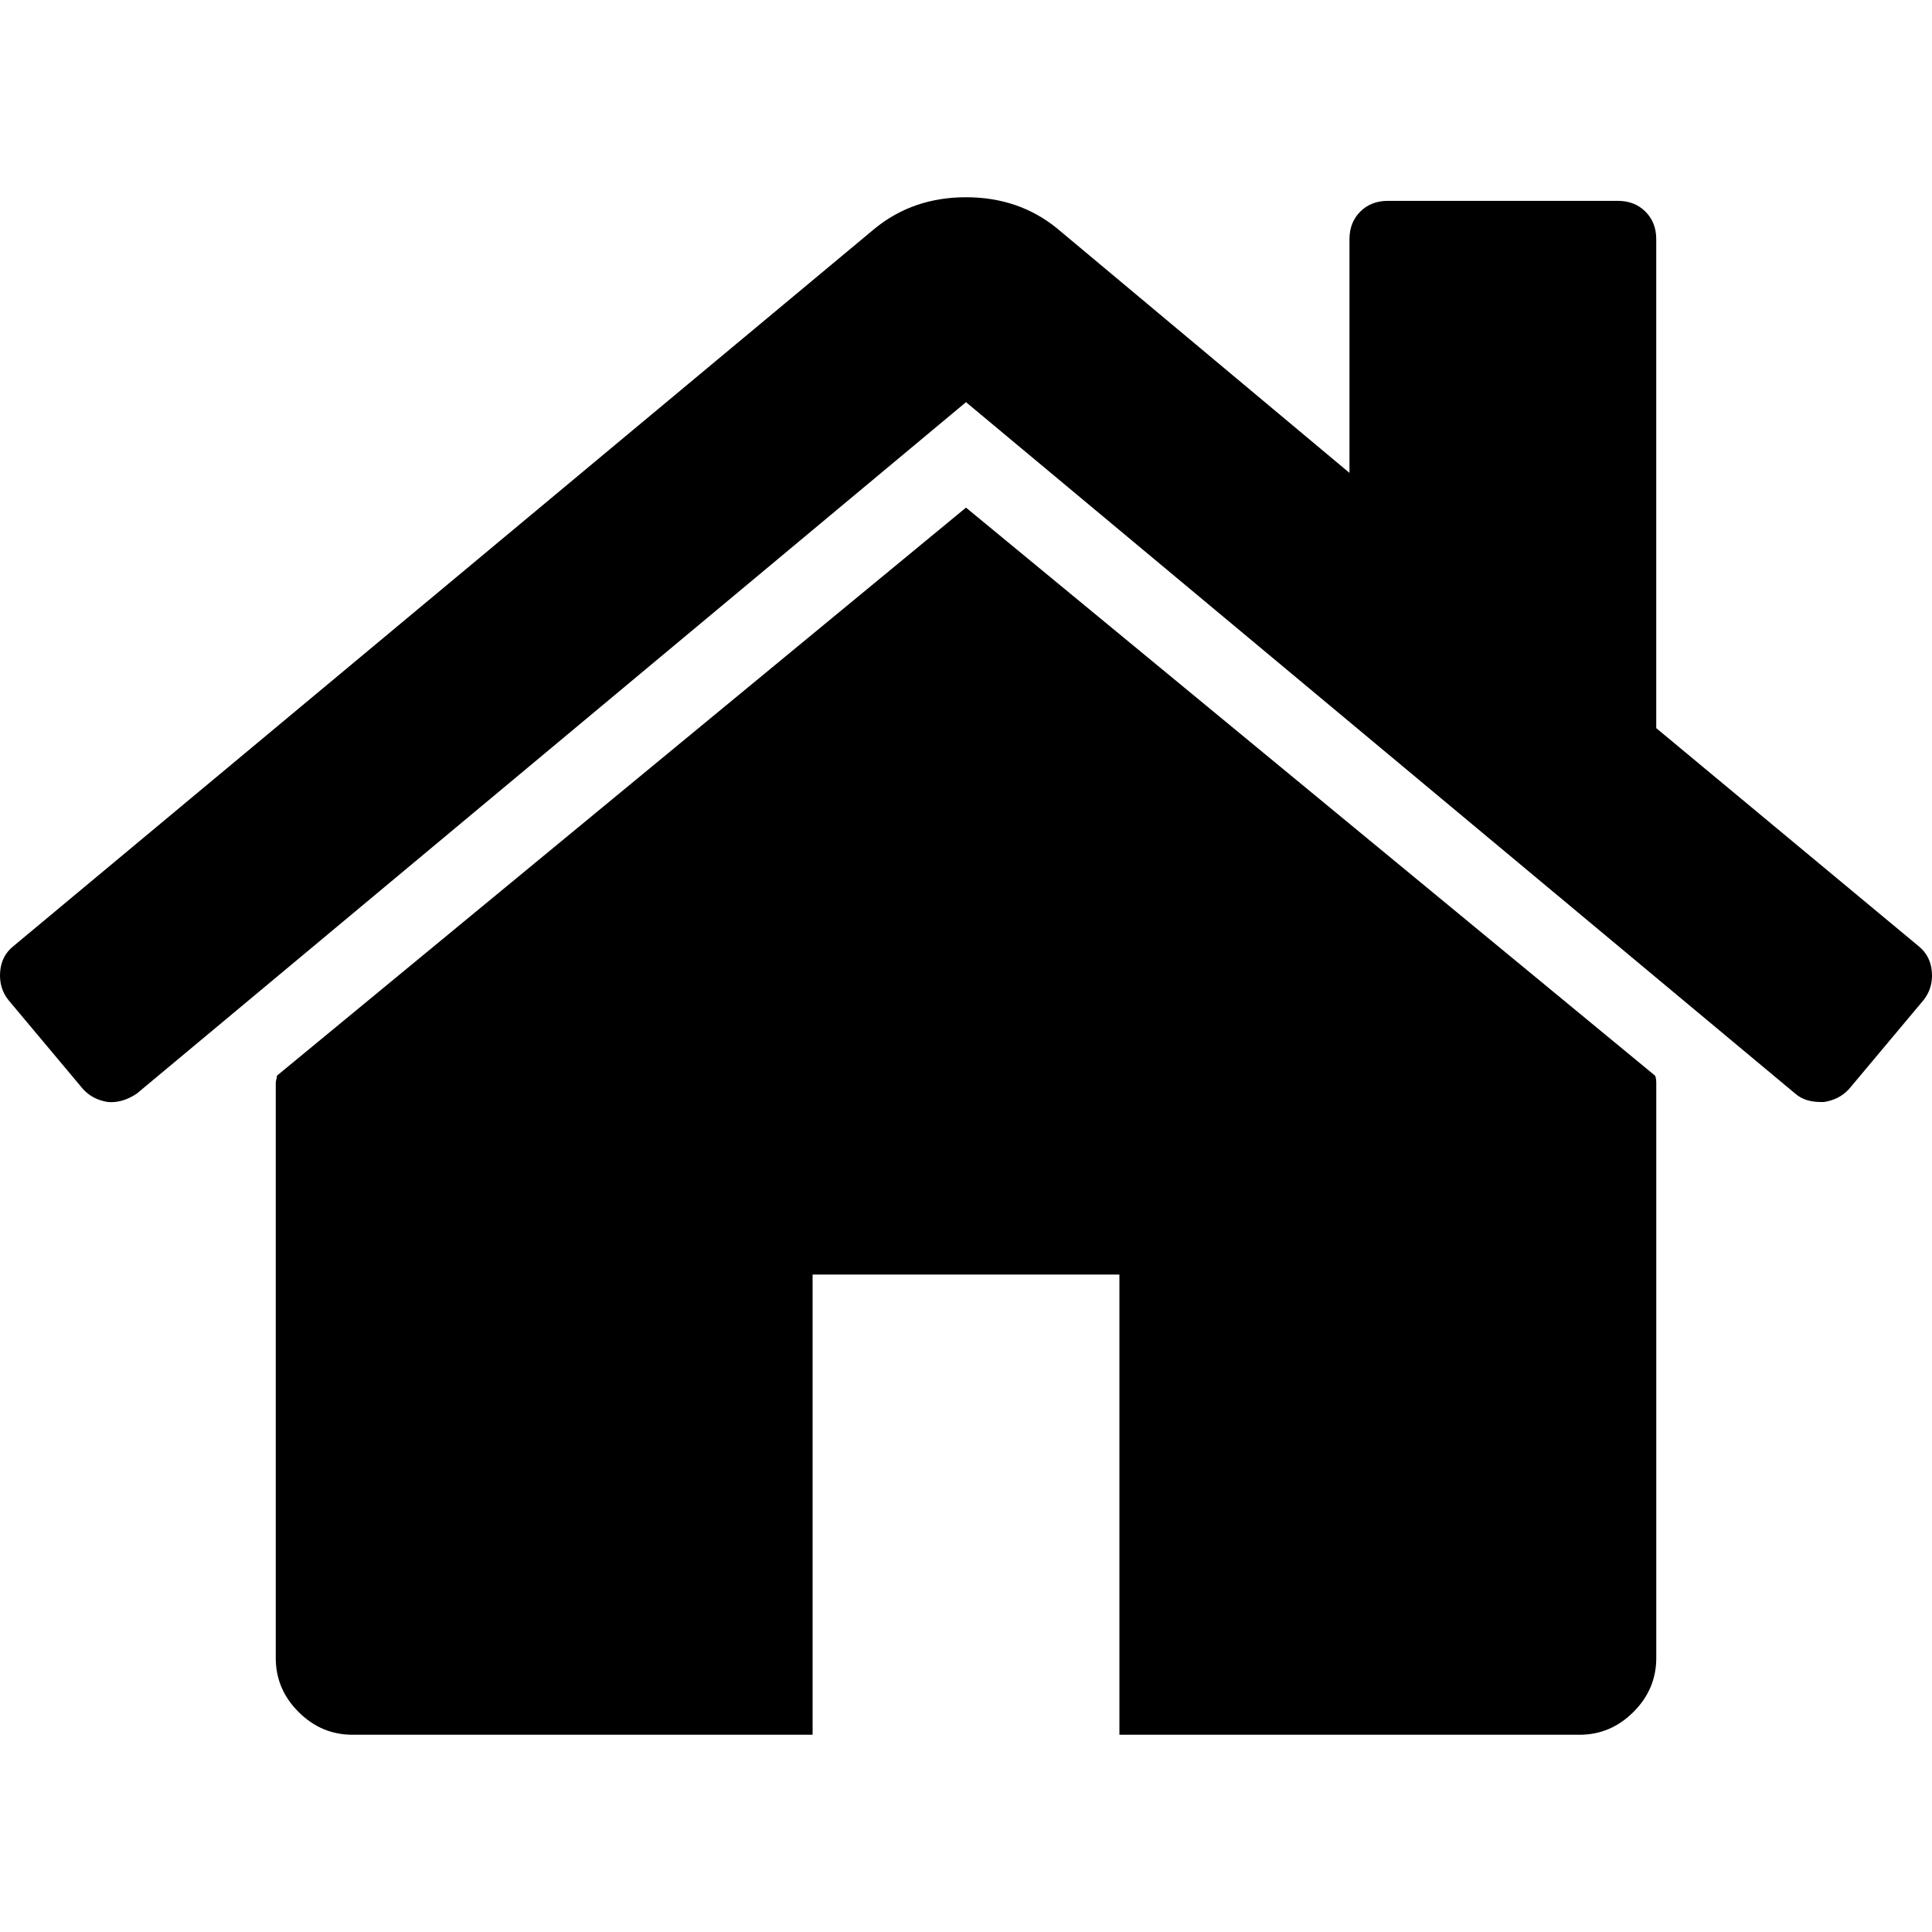
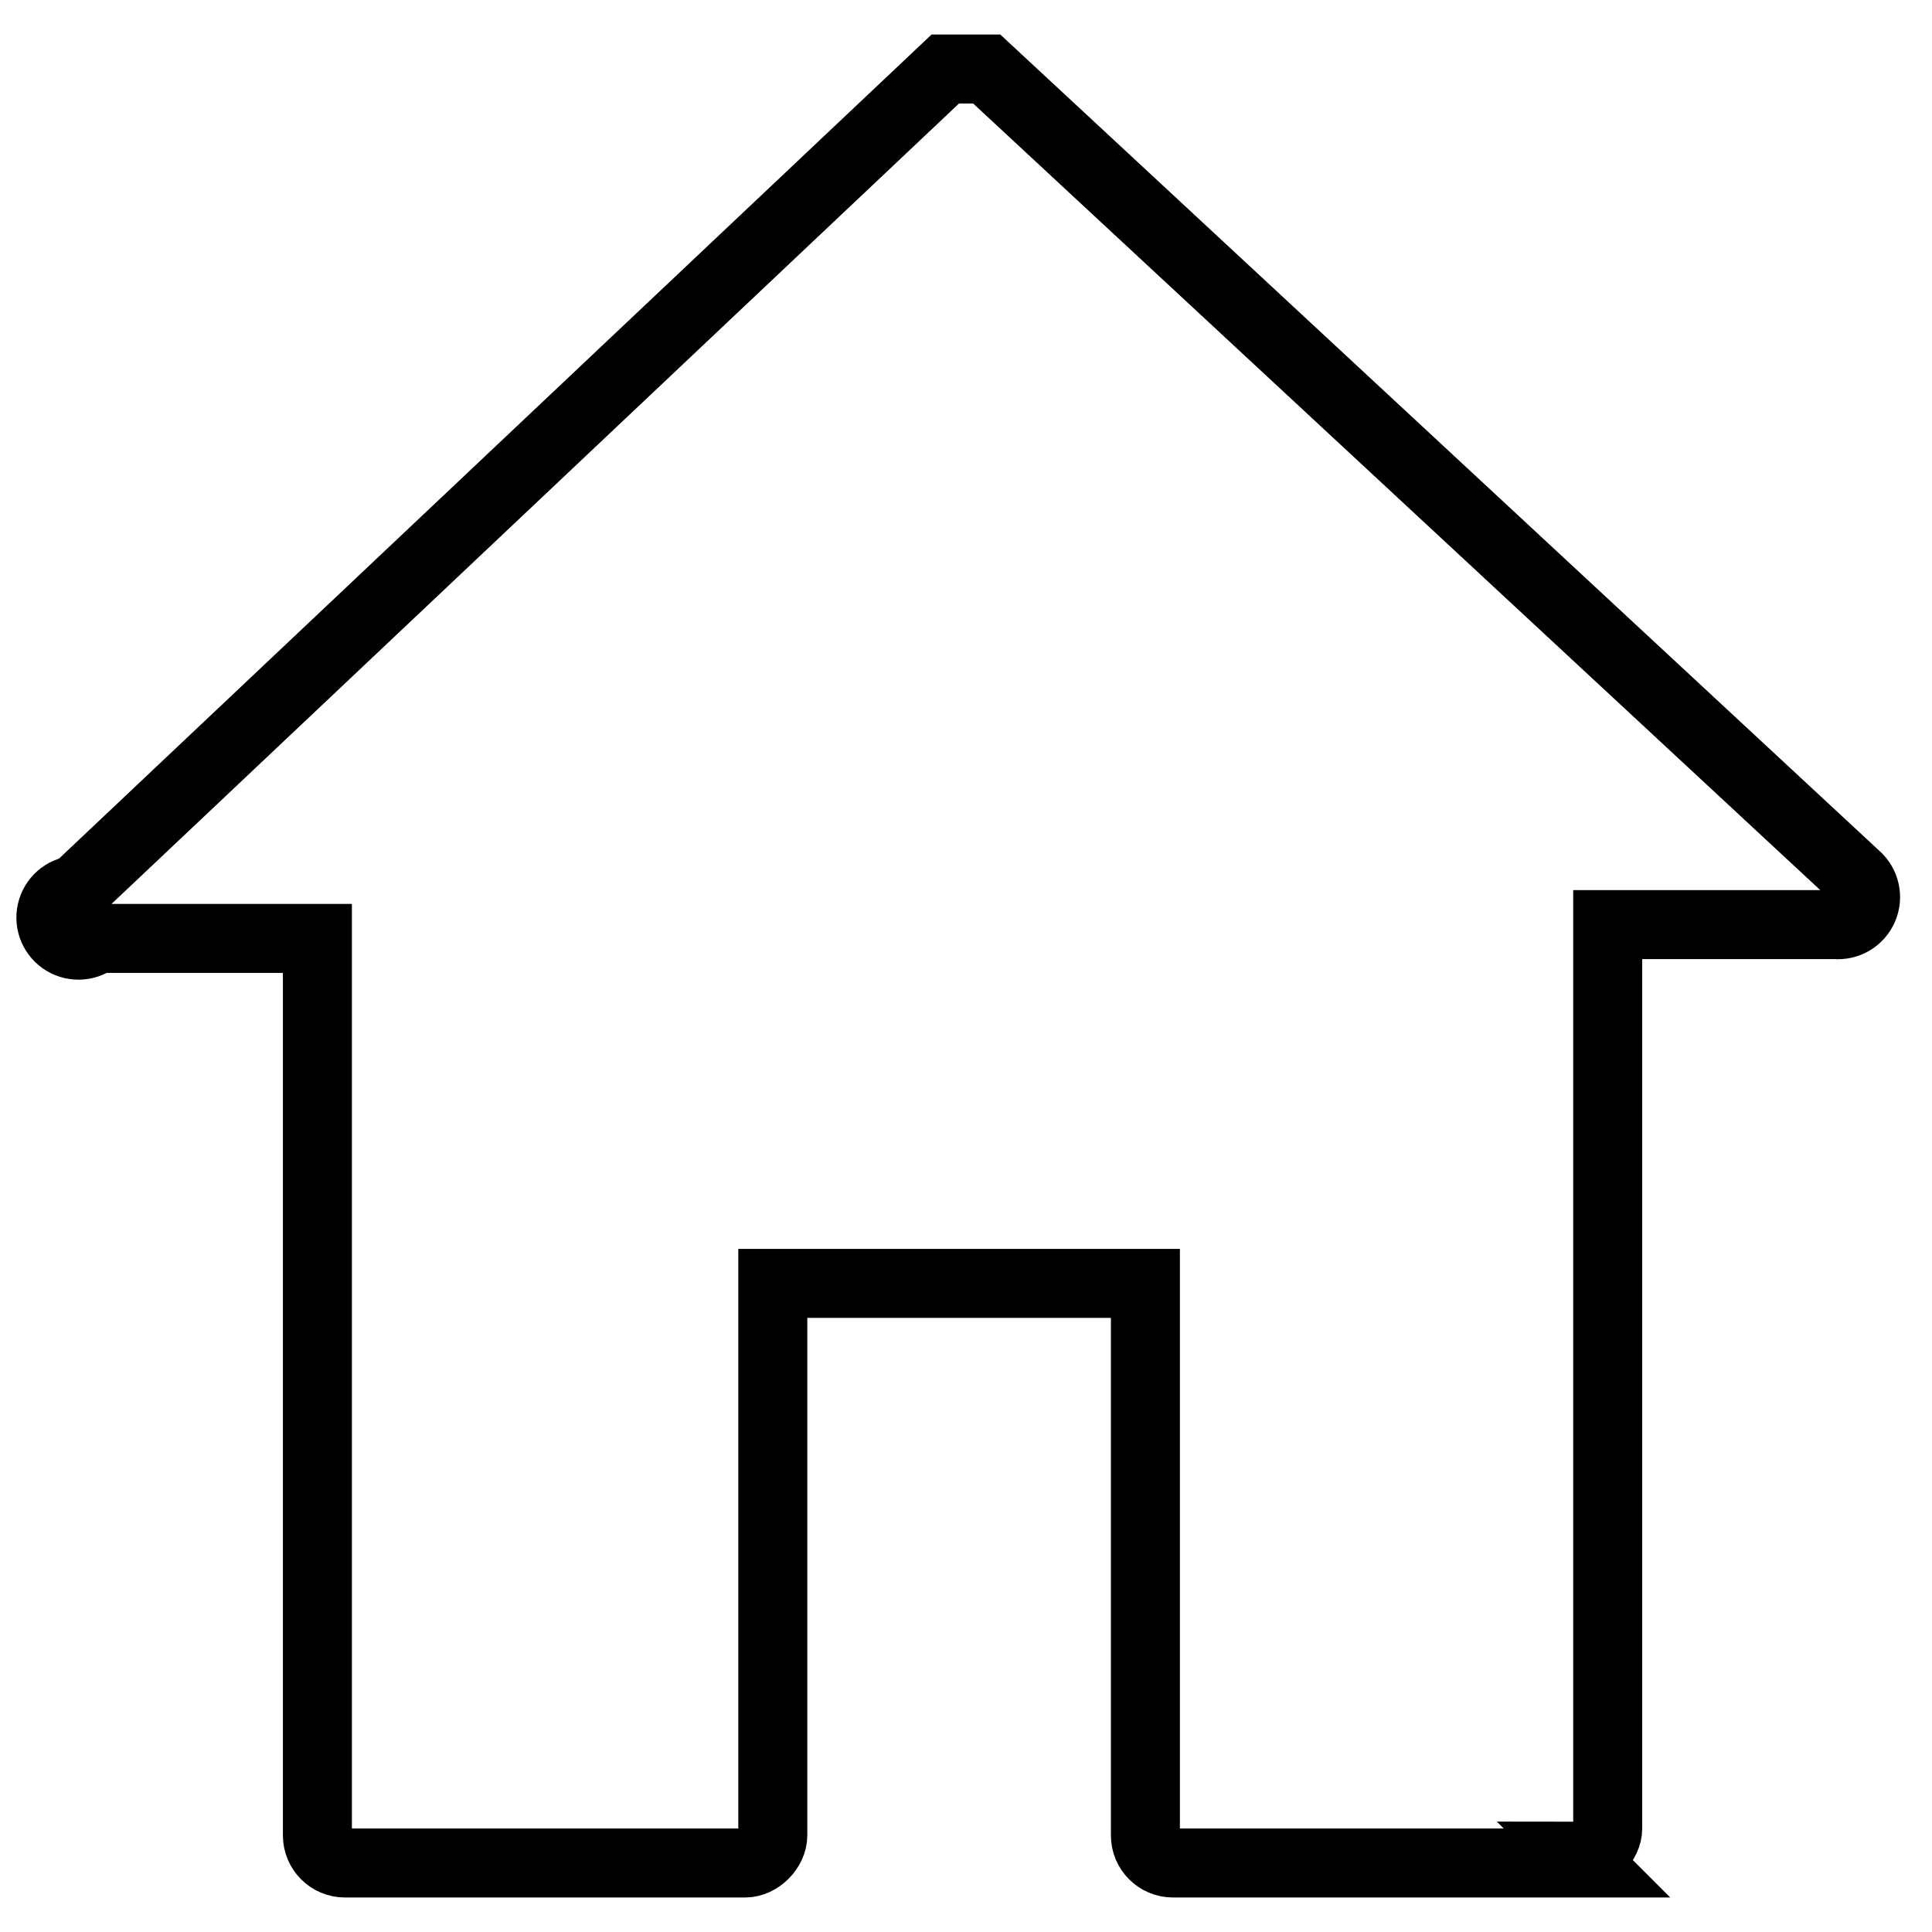
- <svg xmlns="http://www.w3.org/2000/svg" version="1.1" id="Capa_1" x="0px" y="0px" width="460.298px" height="460.297px" viewBox="0 0 460.298 460.297" style="enable-background:new 0 0 460.298 460.297;" xml:space="preserve">
-   <g>
-     <g>
-       <path d="M230.149,120.939L65.986,256.274c0,0.191-0.048,0.472-0.144,0.855c-0.094,0.38-0.144,0.656-0.144,0.852v137.041    c0,4.948,1.809,9.236,5.426,12.847c3.616,3.613,7.898,5.431,12.847,5.431h109.63V303.664h73.097v109.64h109.629    c4.948,0,9.236-1.814,12.847-5.435c3.617-3.607,5.432-7.898,5.432-12.847V257.981c0-0.76-0.104-1.334-0.288-1.707L230.149,120.939    z" />
-       <path d="M457.122,225.438L394.6,173.476V56.989c0-2.663-0.856-4.853-2.574-6.567c-1.704-1.712-3.894-2.568-6.563-2.568h-54.816    c-2.666,0-4.855,0.856-6.57,2.568c-1.711,1.714-2.566,3.905-2.566,6.567v55.673l-69.662-58.245    c-6.084-4.949-13.318-7.423-21.694-7.423c-8.375,0-15.608,2.474-21.698,7.423L3.172,225.438c-1.903,1.52-2.946,3.566-3.14,6.136    c-0.193,2.568,0.472,4.811,1.997,6.713l17.701,21.128c1.525,1.712,3.521,2.759,5.996,3.142c2.285,0.192,4.57-0.476,6.855-1.998    L230.149,95.817l197.57,164.741c1.526,1.328,3.521,1.991,5.996,1.991h0.858c2.471-0.376,4.463-1.43,5.996-3.138l17.703-21.125    c1.522-1.906,2.189-4.145,1.991-6.716C460.068,229.007,459.021,226.961,457.122,225.438z" />
-     </g>
-   </g>
-   <g>
- </g>
-   <g>
- </g>
-   <g>
- </g>
-   <g>
- </g>
-   <g>
- </g>
-   <g>
- </g>
-   <g>
- </g>
-   <g>
- </g>
-   <g>
- </g>
-   <g>
- </g>
-   <g>
- </g>
-   <g>
- </g>
-   <g>
- </g>
-   <g>
- </g>
-   <g>
- </g>
+ <svg xmlns="http://www.w3.org/2000/svg" width="28" height="28" viewBox="0 0 28 28">
+   <path fill="none" stroke="#000" d="M23 27h-6a.4.4 0 0 1-.4-.4v-8h-5.4v8c0 .2-.2.4-.4.4H5a.4.4 0 0 1-.4-.4v-13H1.4a.4.4 0 1 1-.3-.7L13.7 1h.6l12.6 11.7a.4.4 0 0 1-.3.7h-3.3v13.1c0 .2-.2.4-.4.4z" />
</svg>
